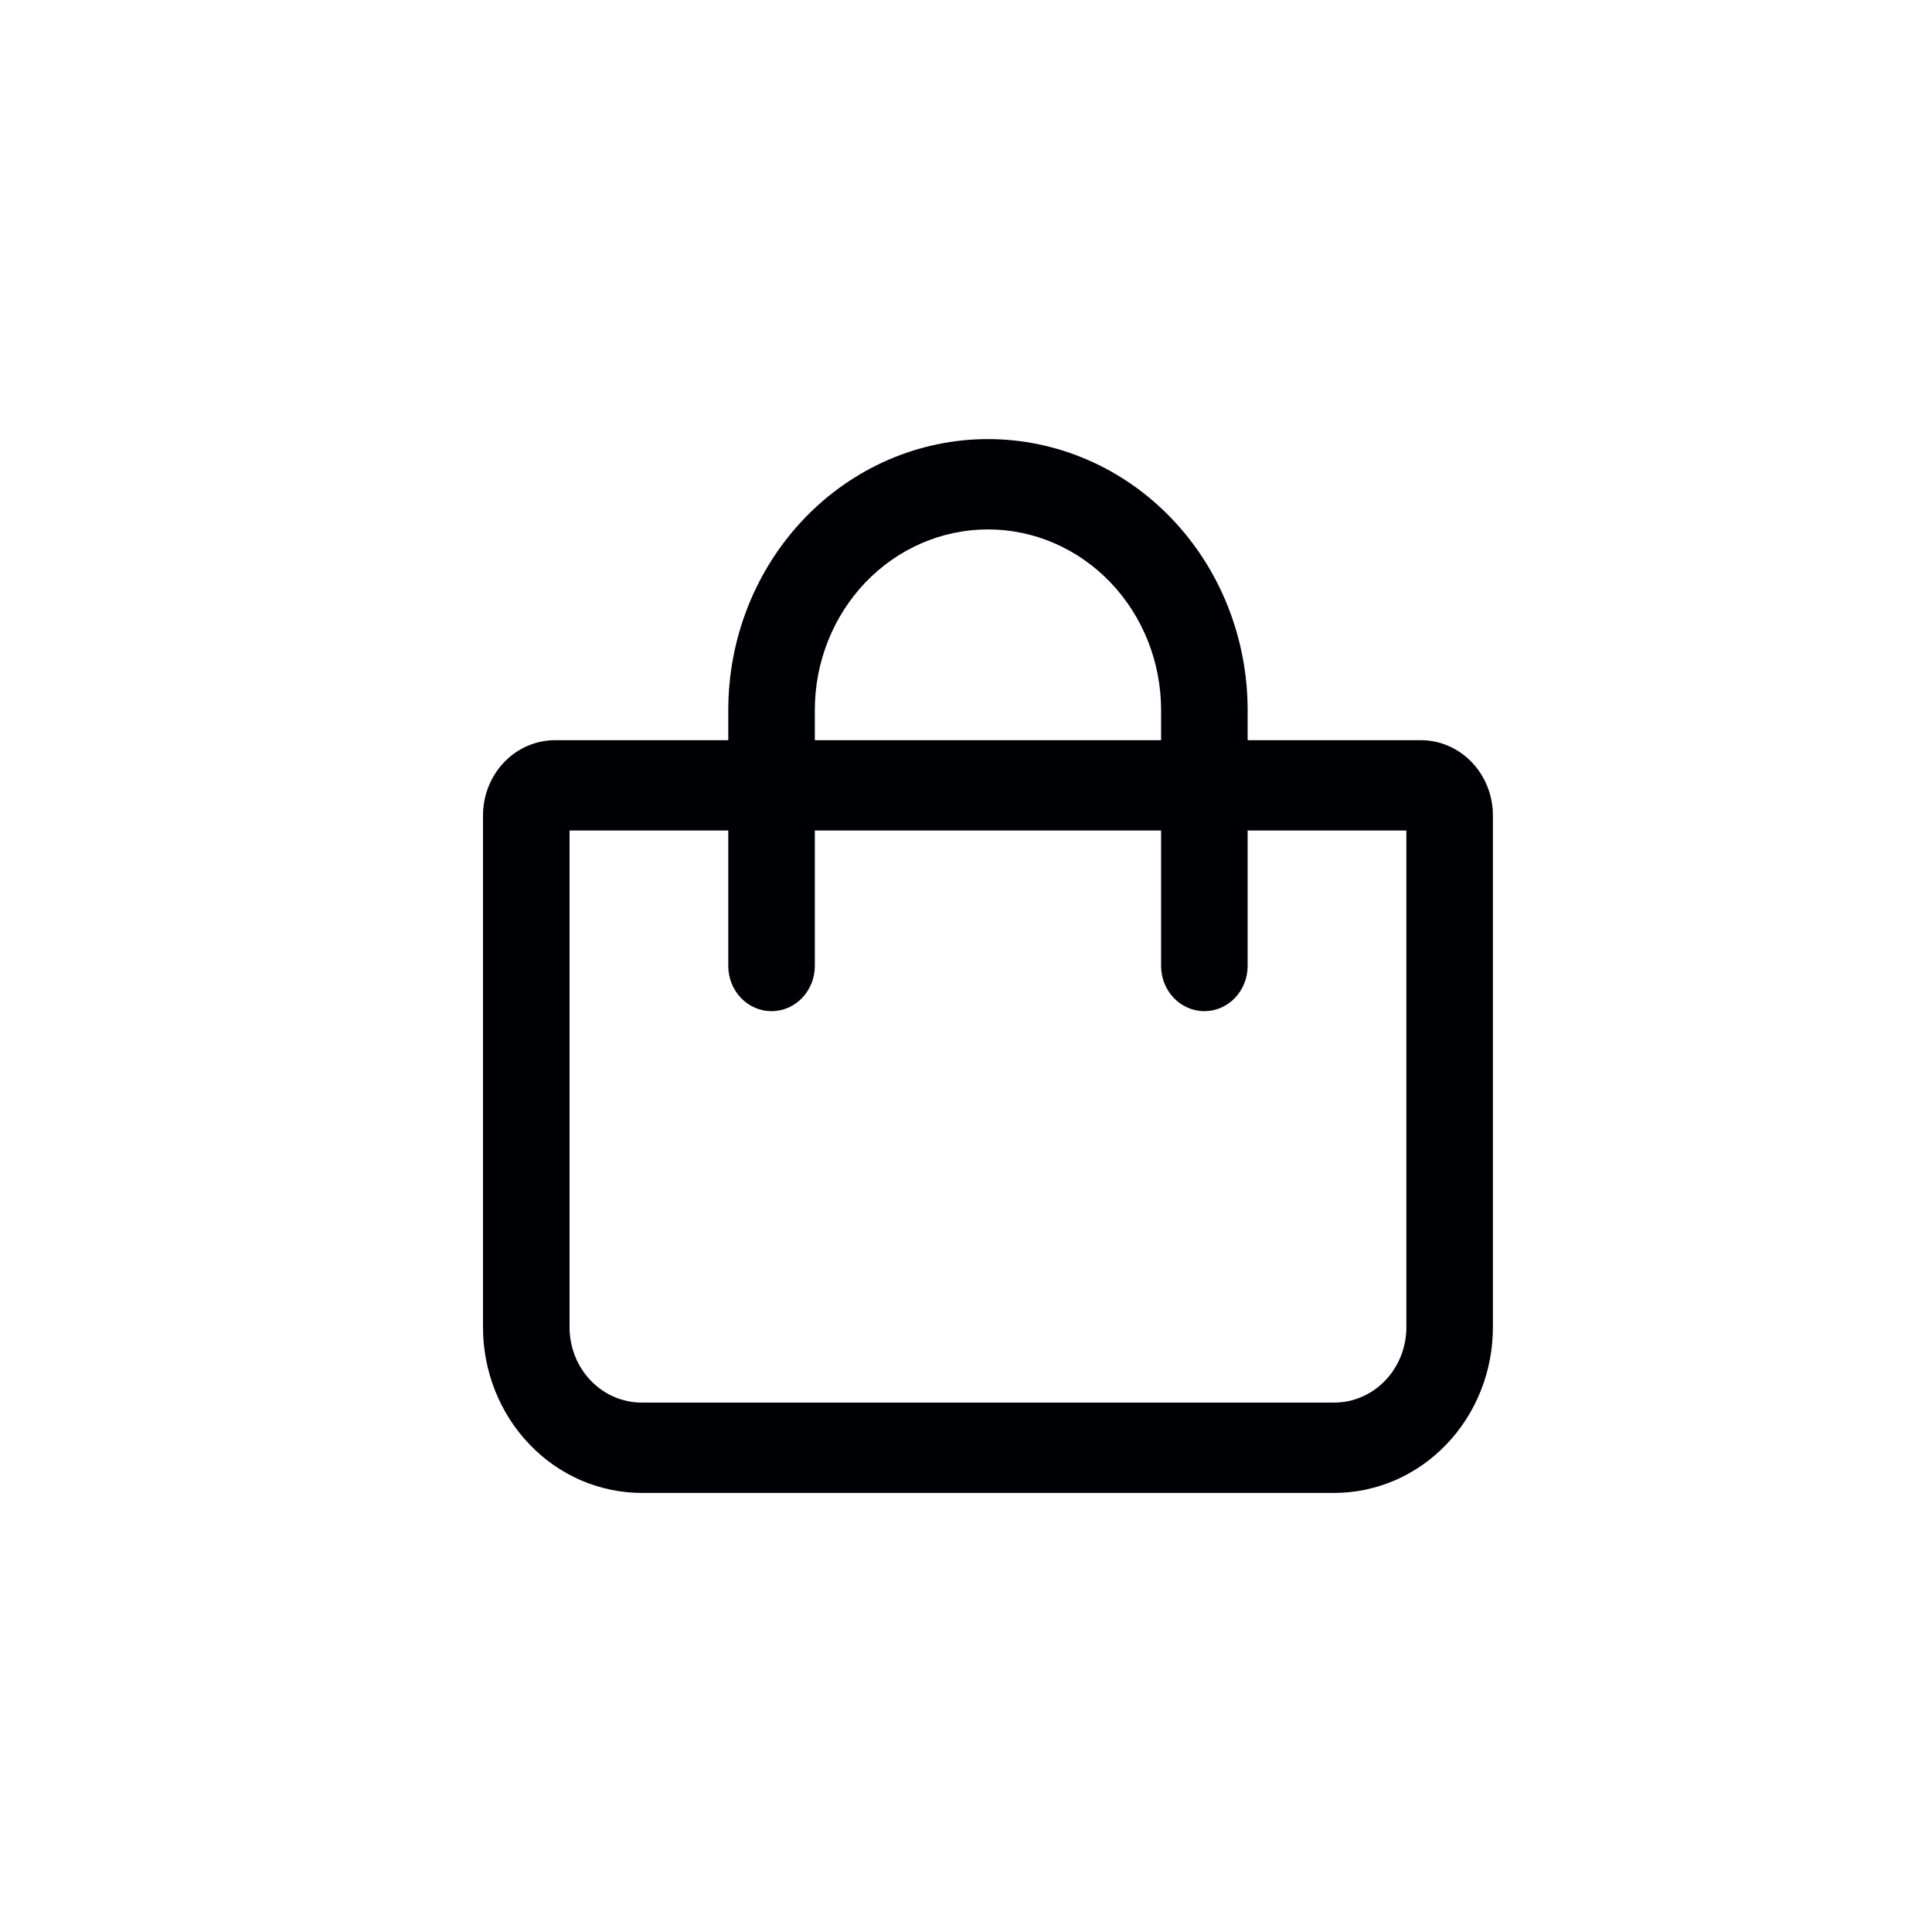
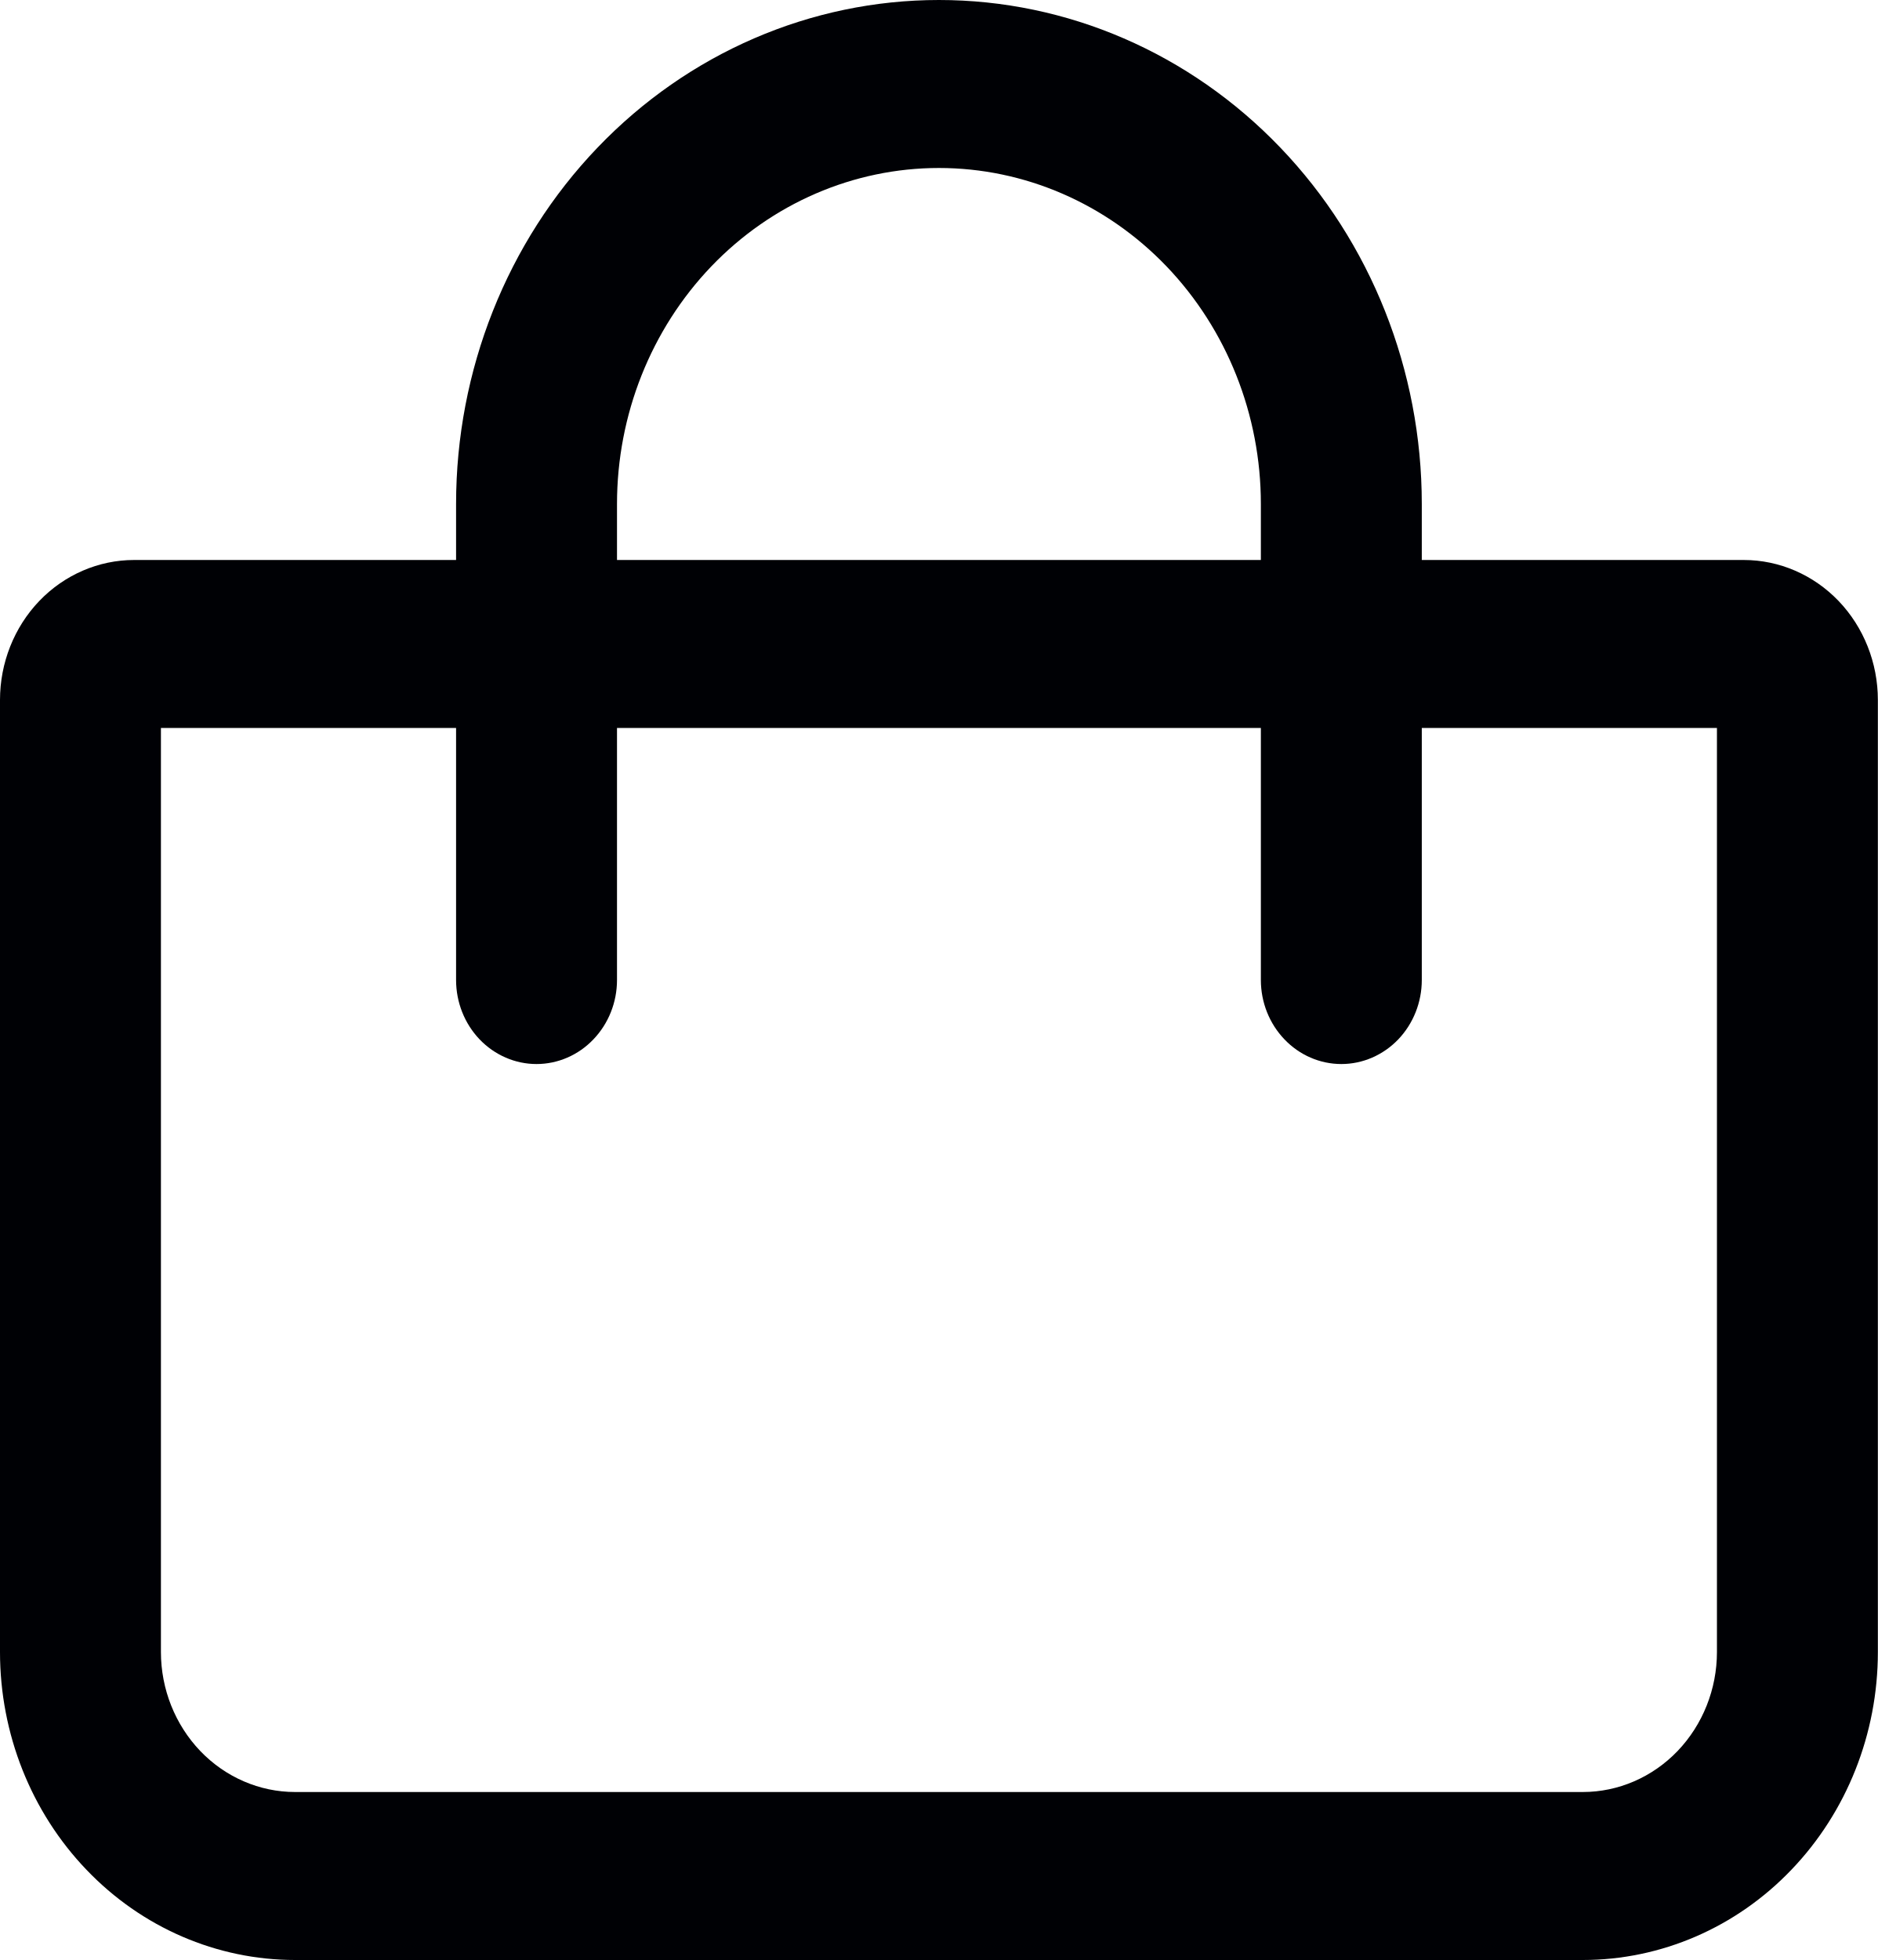
- <svg xmlns="http://www.w3.org/2000/svg" width="44" height="44" viewBox="0 0 44 44" fill="none">
-   <path d="M32.357 16.857H28.414V16.171C28.414 14.535 27.791 12.965 26.682 11.808C25.573 10.65 24.069 10 22.5 10C20.931 10 19.427 10.65 18.318 11.808C17.209 12.965 16.586 14.535 16.586 16.171V16.857H12.643C12.207 16.857 11.789 17.038 11.481 17.359C11.173 17.681 11 18.117 11 18.571V30.229C11 31.229 11.381 32.188 12.059 32.895C12.736 33.603 13.656 34 14.614 34H30.386C31.344 34 32.264 33.603 32.941 32.895C33.619 32.188 34 31.229 34 30.229V18.571C34 18.117 33.827 17.681 33.519 17.359C33.211 17.038 32.793 16.857 32.357 16.857ZM18.557 16.171C18.557 15.08 18.973 14.034 19.712 13.262C20.451 12.491 21.454 12.057 22.5 12.057C23.546 12.057 24.549 12.491 25.288 13.262C26.027 14.034 26.443 15.08 26.443 16.171V16.857H18.557V16.171ZM32.029 30.229C32.029 30.683 31.855 31.119 31.547 31.441C31.239 31.762 30.821 31.943 30.386 31.943H14.614C14.179 31.943 13.761 31.762 13.453 31.441C13.145 31.119 12.971 30.683 12.971 30.229V18.914H16.586V22C16.586 22.273 16.69 22.534 16.874 22.727C17.059 22.92 17.31 23.029 17.571 23.029C17.833 23.029 18.084 22.92 18.268 22.727C18.453 22.534 18.557 22.273 18.557 22V18.914H26.443V22C26.443 22.273 26.547 22.534 26.732 22.727C26.916 22.92 27.167 23.029 27.429 23.029C27.69 23.029 27.941 22.92 28.126 22.727C28.31 22.534 28.414 22.273 28.414 22V18.914H32.029V30.229Z" fill="#000105" />
+ <svg xmlns="http://www.w3.org/2000/svg" width="23" height="24" viewBox="0 0 23 24" fill="none">
+   <path d="M21.357 6.857H17.414V6.171C17.414 4.535 16.791 2.965 15.682 1.808C14.573 0.65 13.069 0 11.5 0C9.931 0 8.427 0.65 7.318 1.808C6.209 2.965 5.586 4.535 5.586 6.171V6.857H1.643C1.207 6.857 0.789 7.038 0.481 7.359C0.173 7.681 0 8.117 0 8.571V20.229C0 21.229 0.381 22.188 1.059 22.895C1.736 23.603 2.656 24 3.614 24H19.386C20.344 24 21.264 23.603 21.941 22.895C22.619 22.188 23 21.229 23 20.229V8.571C23 8.117 22.827 7.681 22.519 7.359C22.211 7.038 21.793 6.857 21.357 6.857ZM7.557 6.171C7.557 5.08 7.973 4.034 8.712 3.262C9.451 2.491 10.454 2.057 11.5 2.057C12.546 2.057 13.549 2.491 14.288 3.262C15.027 4.034 15.443 5.08 15.443 6.171V6.857H7.557V6.171ZM21.029 20.229C21.029 20.683 20.855 21.119 20.547 21.441C20.239 21.762 19.821 21.943 19.386 21.943H3.614C3.179 21.943 2.761 21.762 2.453 21.441C2.145 21.119 1.971 20.683 1.971 20.229V8.914H5.586V12C5.586 12.273 5.69 12.534 5.874 12.727C6.059 12.92 6.31 13.029 6.571 13.029C6.833 13.029 7.084 12.92 7.268 12.727C7.453 12.534 7.557 12.273 7.557 12V8.914H15.443V12C15.443 12.273 15.547 12.534 15.732 12.727C15.916 12.92 16.167 13.029 16.429 13.029C16.69 13.029 16.941 12.92 17.126 12.727C17.31 12.534 17.414 12.273 17.414 12V8.914H21.029V20.229Z" fill="#000105" />
</svg>
